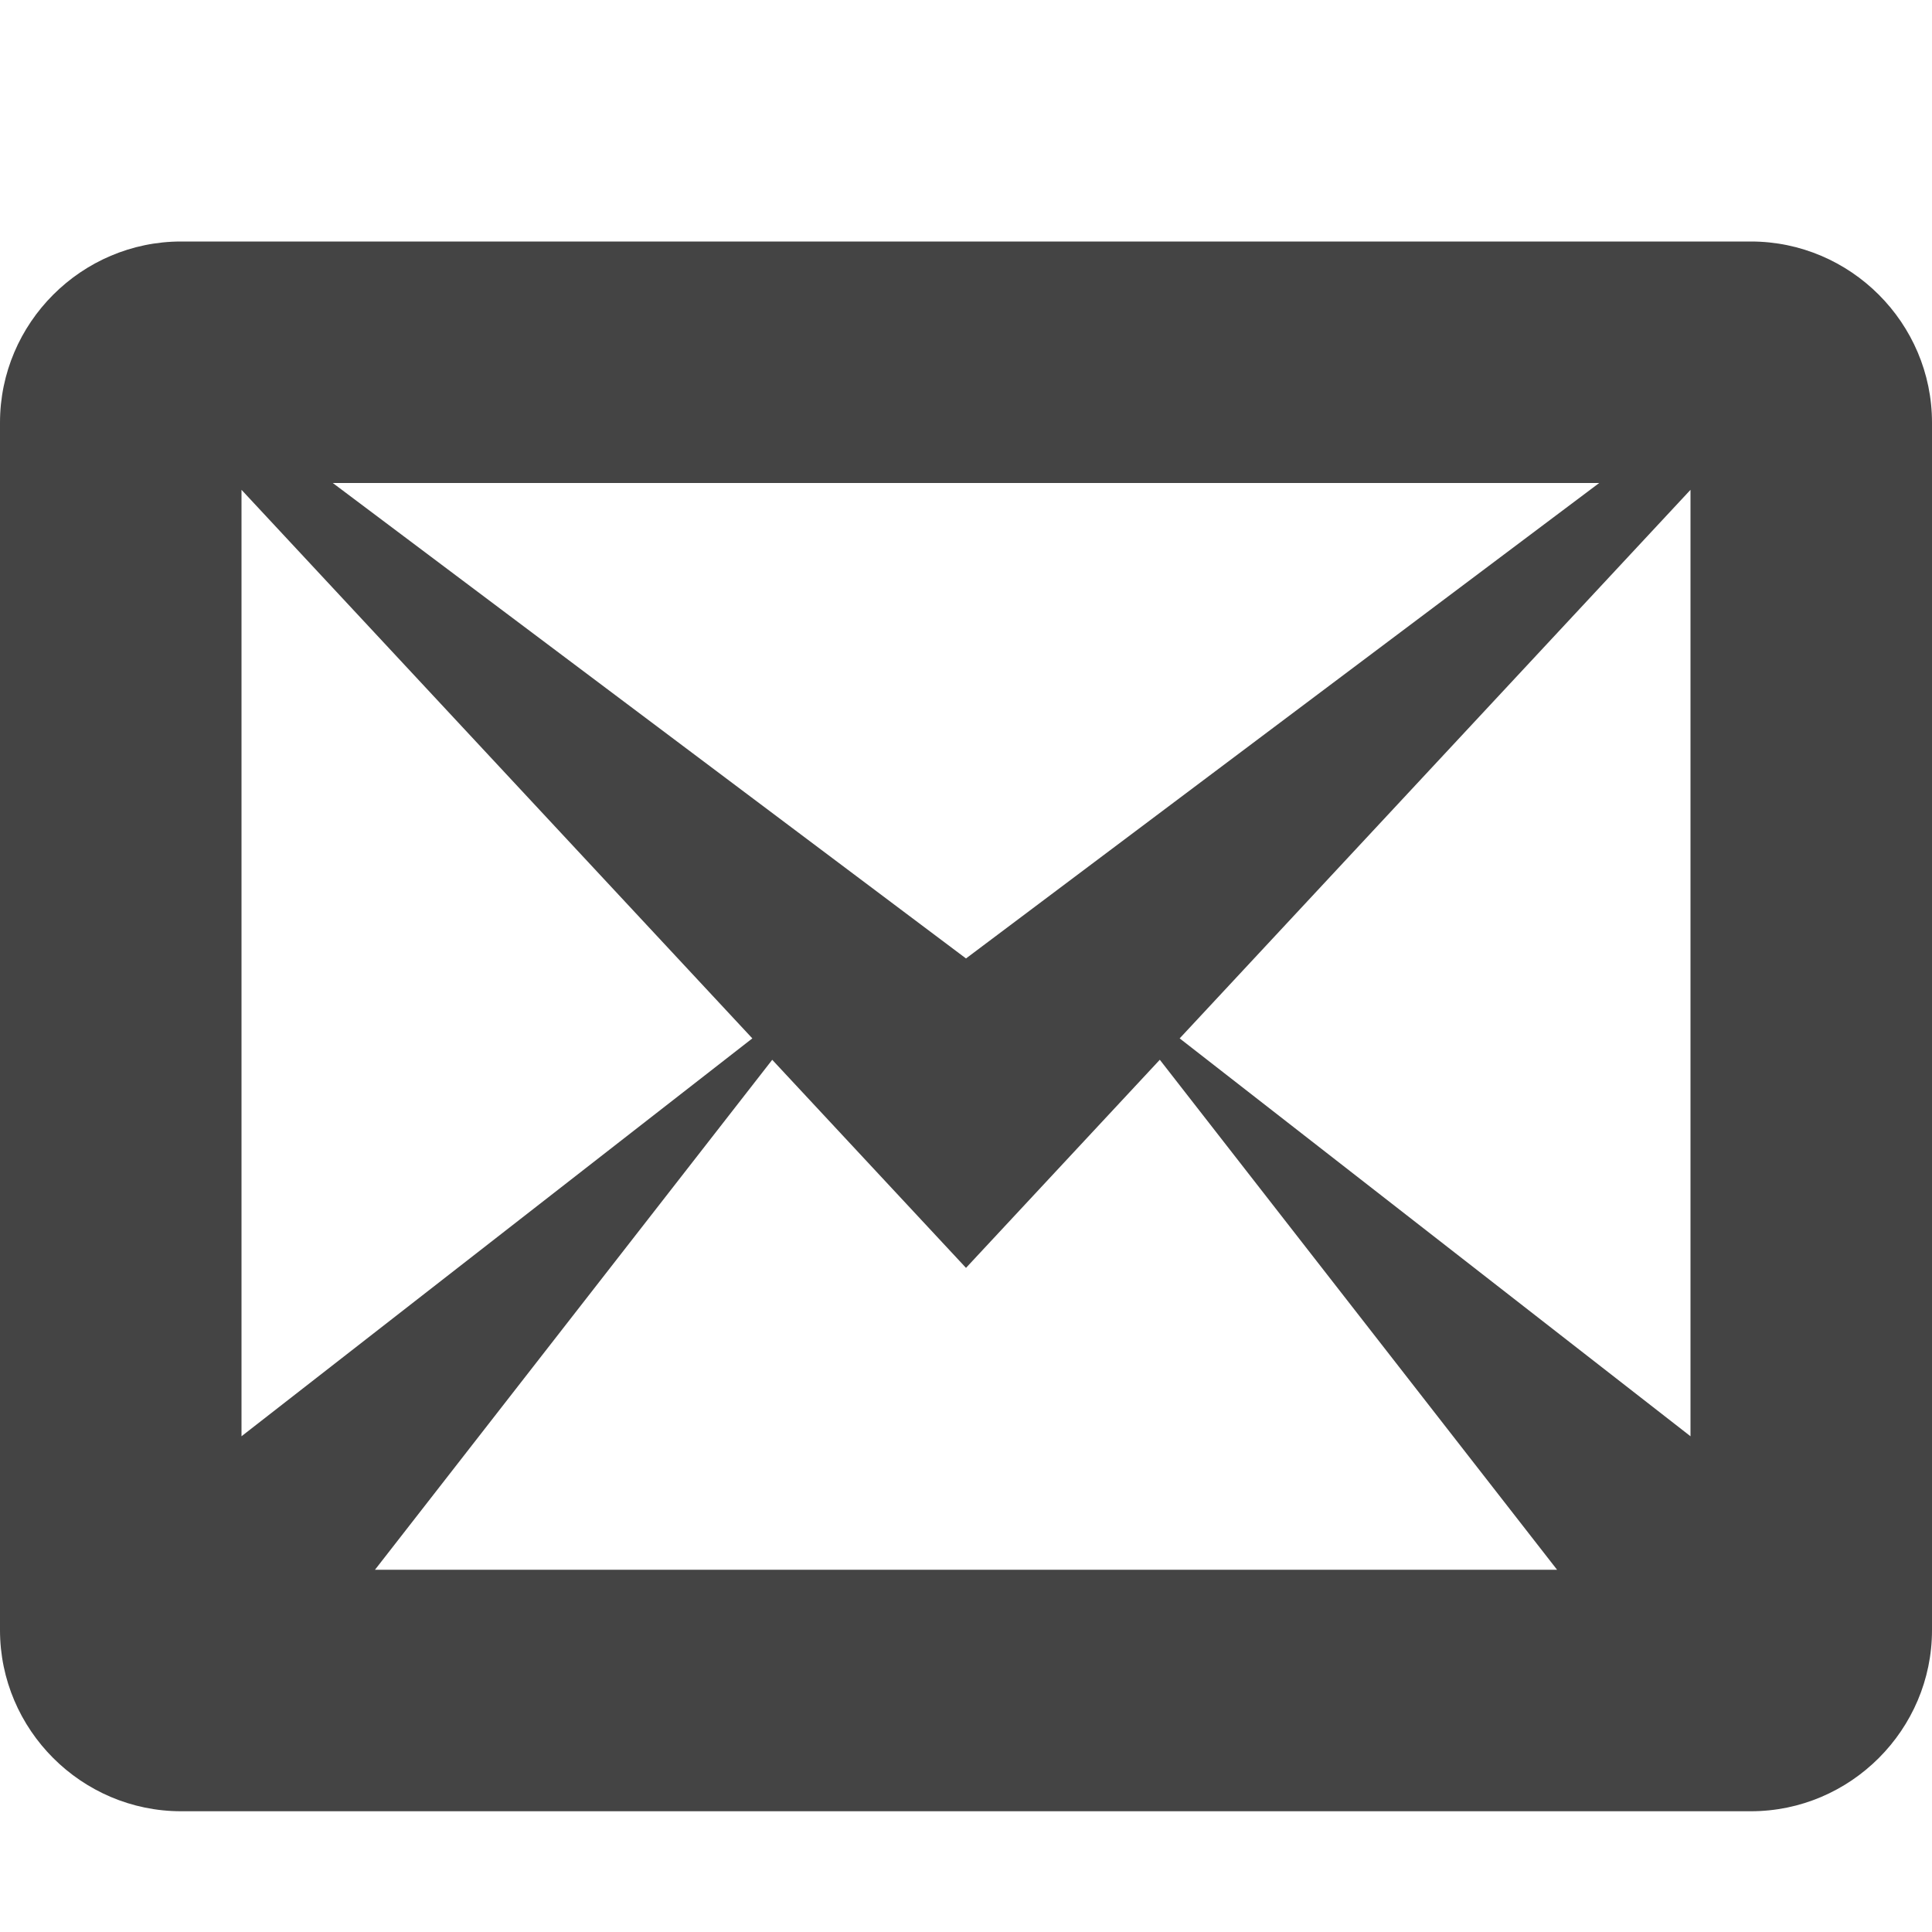
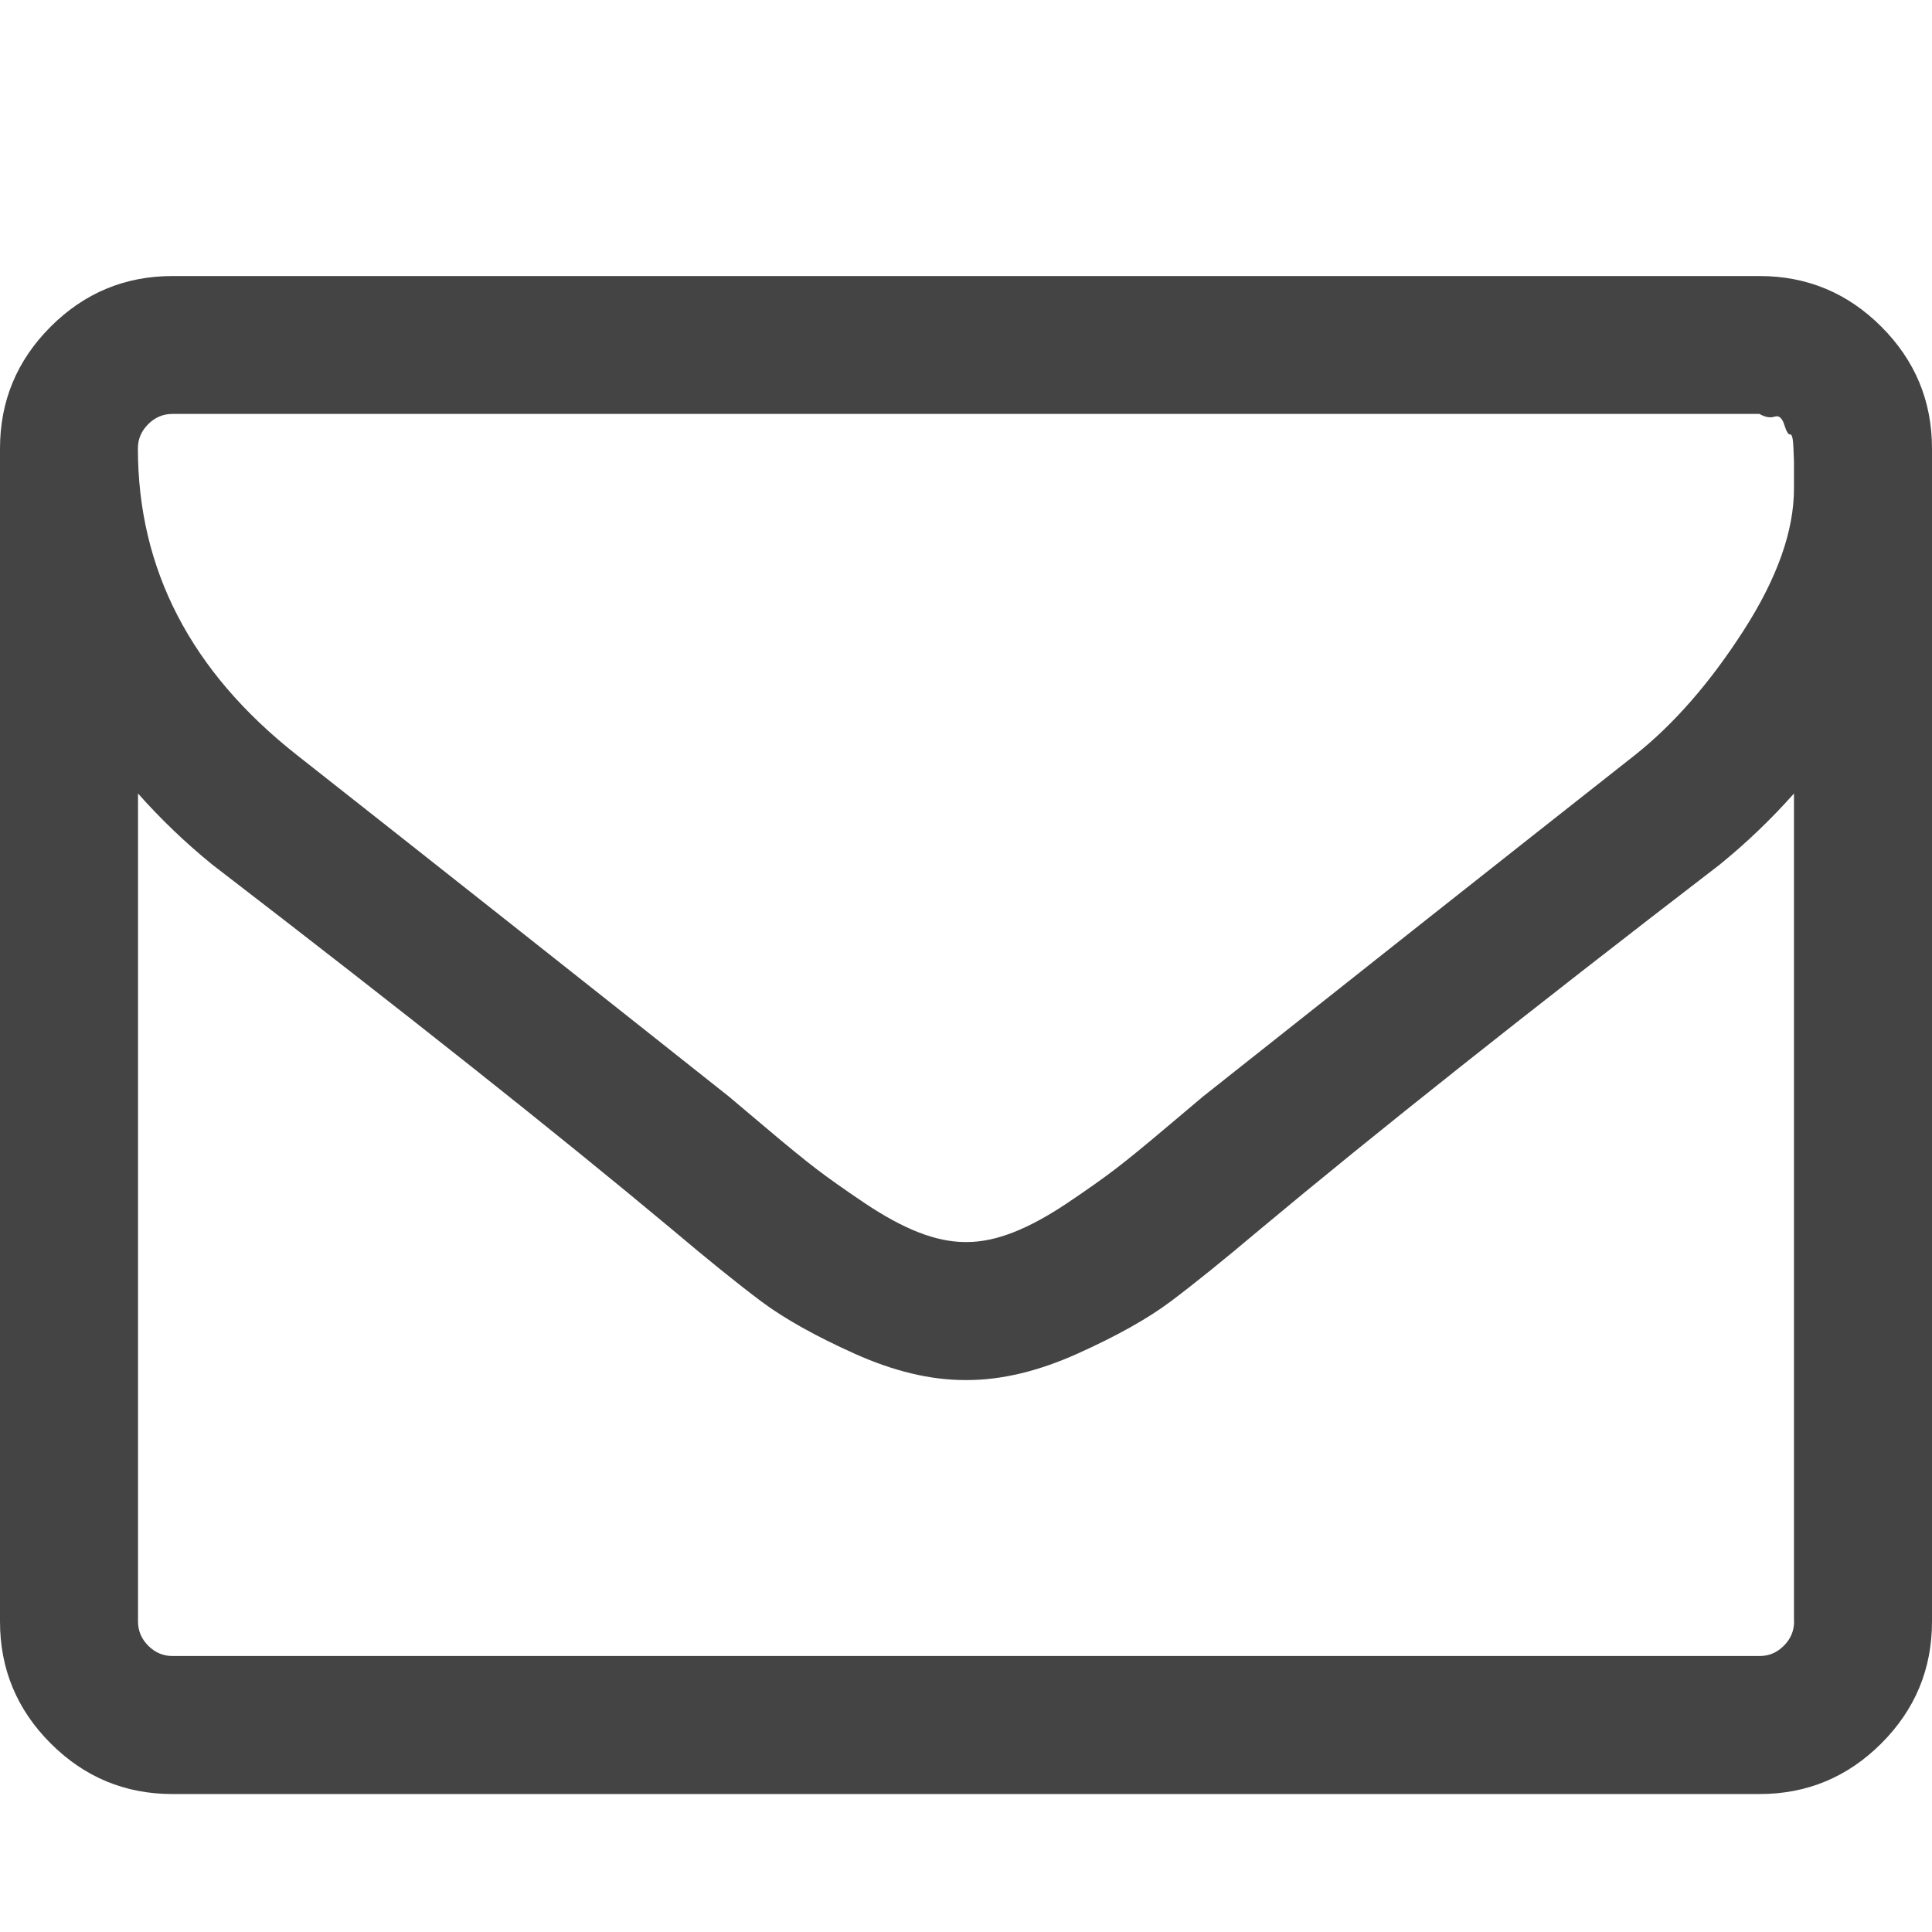
<svg xmlns="http://www.w3.org/2000/svg" version="1.1" width="32" height="32" viewBox="0 0 32 32">
-   <path d="M29 4h-26c-1.65 0-3 1.35-3 3v20c0 1.65 1.35 3 3 3h26c1.65 0 3-1.35 3-3v-20c0-1.65-1.35-3-3-3zM12.461 17.199l-8.461 6.59v-15.676l8.461 9.086zM5.512 8h20.976l-10.488 7.875-10.488-7.875zM12.79 17.553l3.21 3.447 3.21-3.447 6.58 8.447h-19.579l6.58-8.447zM19.539 17.199l8.461-9.086v15.676l-8.461-6.59z" fill="#444444" />
+   <path d="M29.714 26.857v-13.714q-0.571 0.643-1.232 1.179-4.786 3.679-7.607 6.036-0.911 0.768-1.482 1.196t-1.545 0.866-1.83 0.438h-0.036q-0.857 0-1.83-0.438t-1.545-0.866-1.482-1.196q-2.821-2.357-7.607-6.036-0.661-0.536-1.232-1.179v13.714q0 0.232 0.17 0.402t0.402 0.17h26.286q0.232 0 0.402-0.17t0.17-0.402zM29.714 8.089v-0.438t-0.009-0.232-0.054-0.223-0.098-0.161-0.161-0.134-0.25-0.045h-26.286q-0.232 0-0.402 0.17t-0.17 0.402q0 3 2.625 5.071 3.446 2.714 7.161 5.661 0.107 0.089 0.625 0.527t0.821 0.67 0.795 0.563 0.902 0.491 0.768 0.161h0.036q0.357 0 0.768-0.161t0.902-0.491 0.795-0.563 0.821-0.67 0.625-0.527q3.714-2.946 7.161-5.661 0.964-0.768 1.795-2.063t0.83-2.348zM32 7.429v19.429q0 1.179-0.839 2.018t-2.018 0.839h-26.286q-1.179 0-2.018-0.839t-0.839-2.018v-19.429q0-1.179 0.839-2.018t2.018-0.839h26.286q1.179 0 2.018 0.839t0.839 2.018z" fill="#444444" />
</svg>
